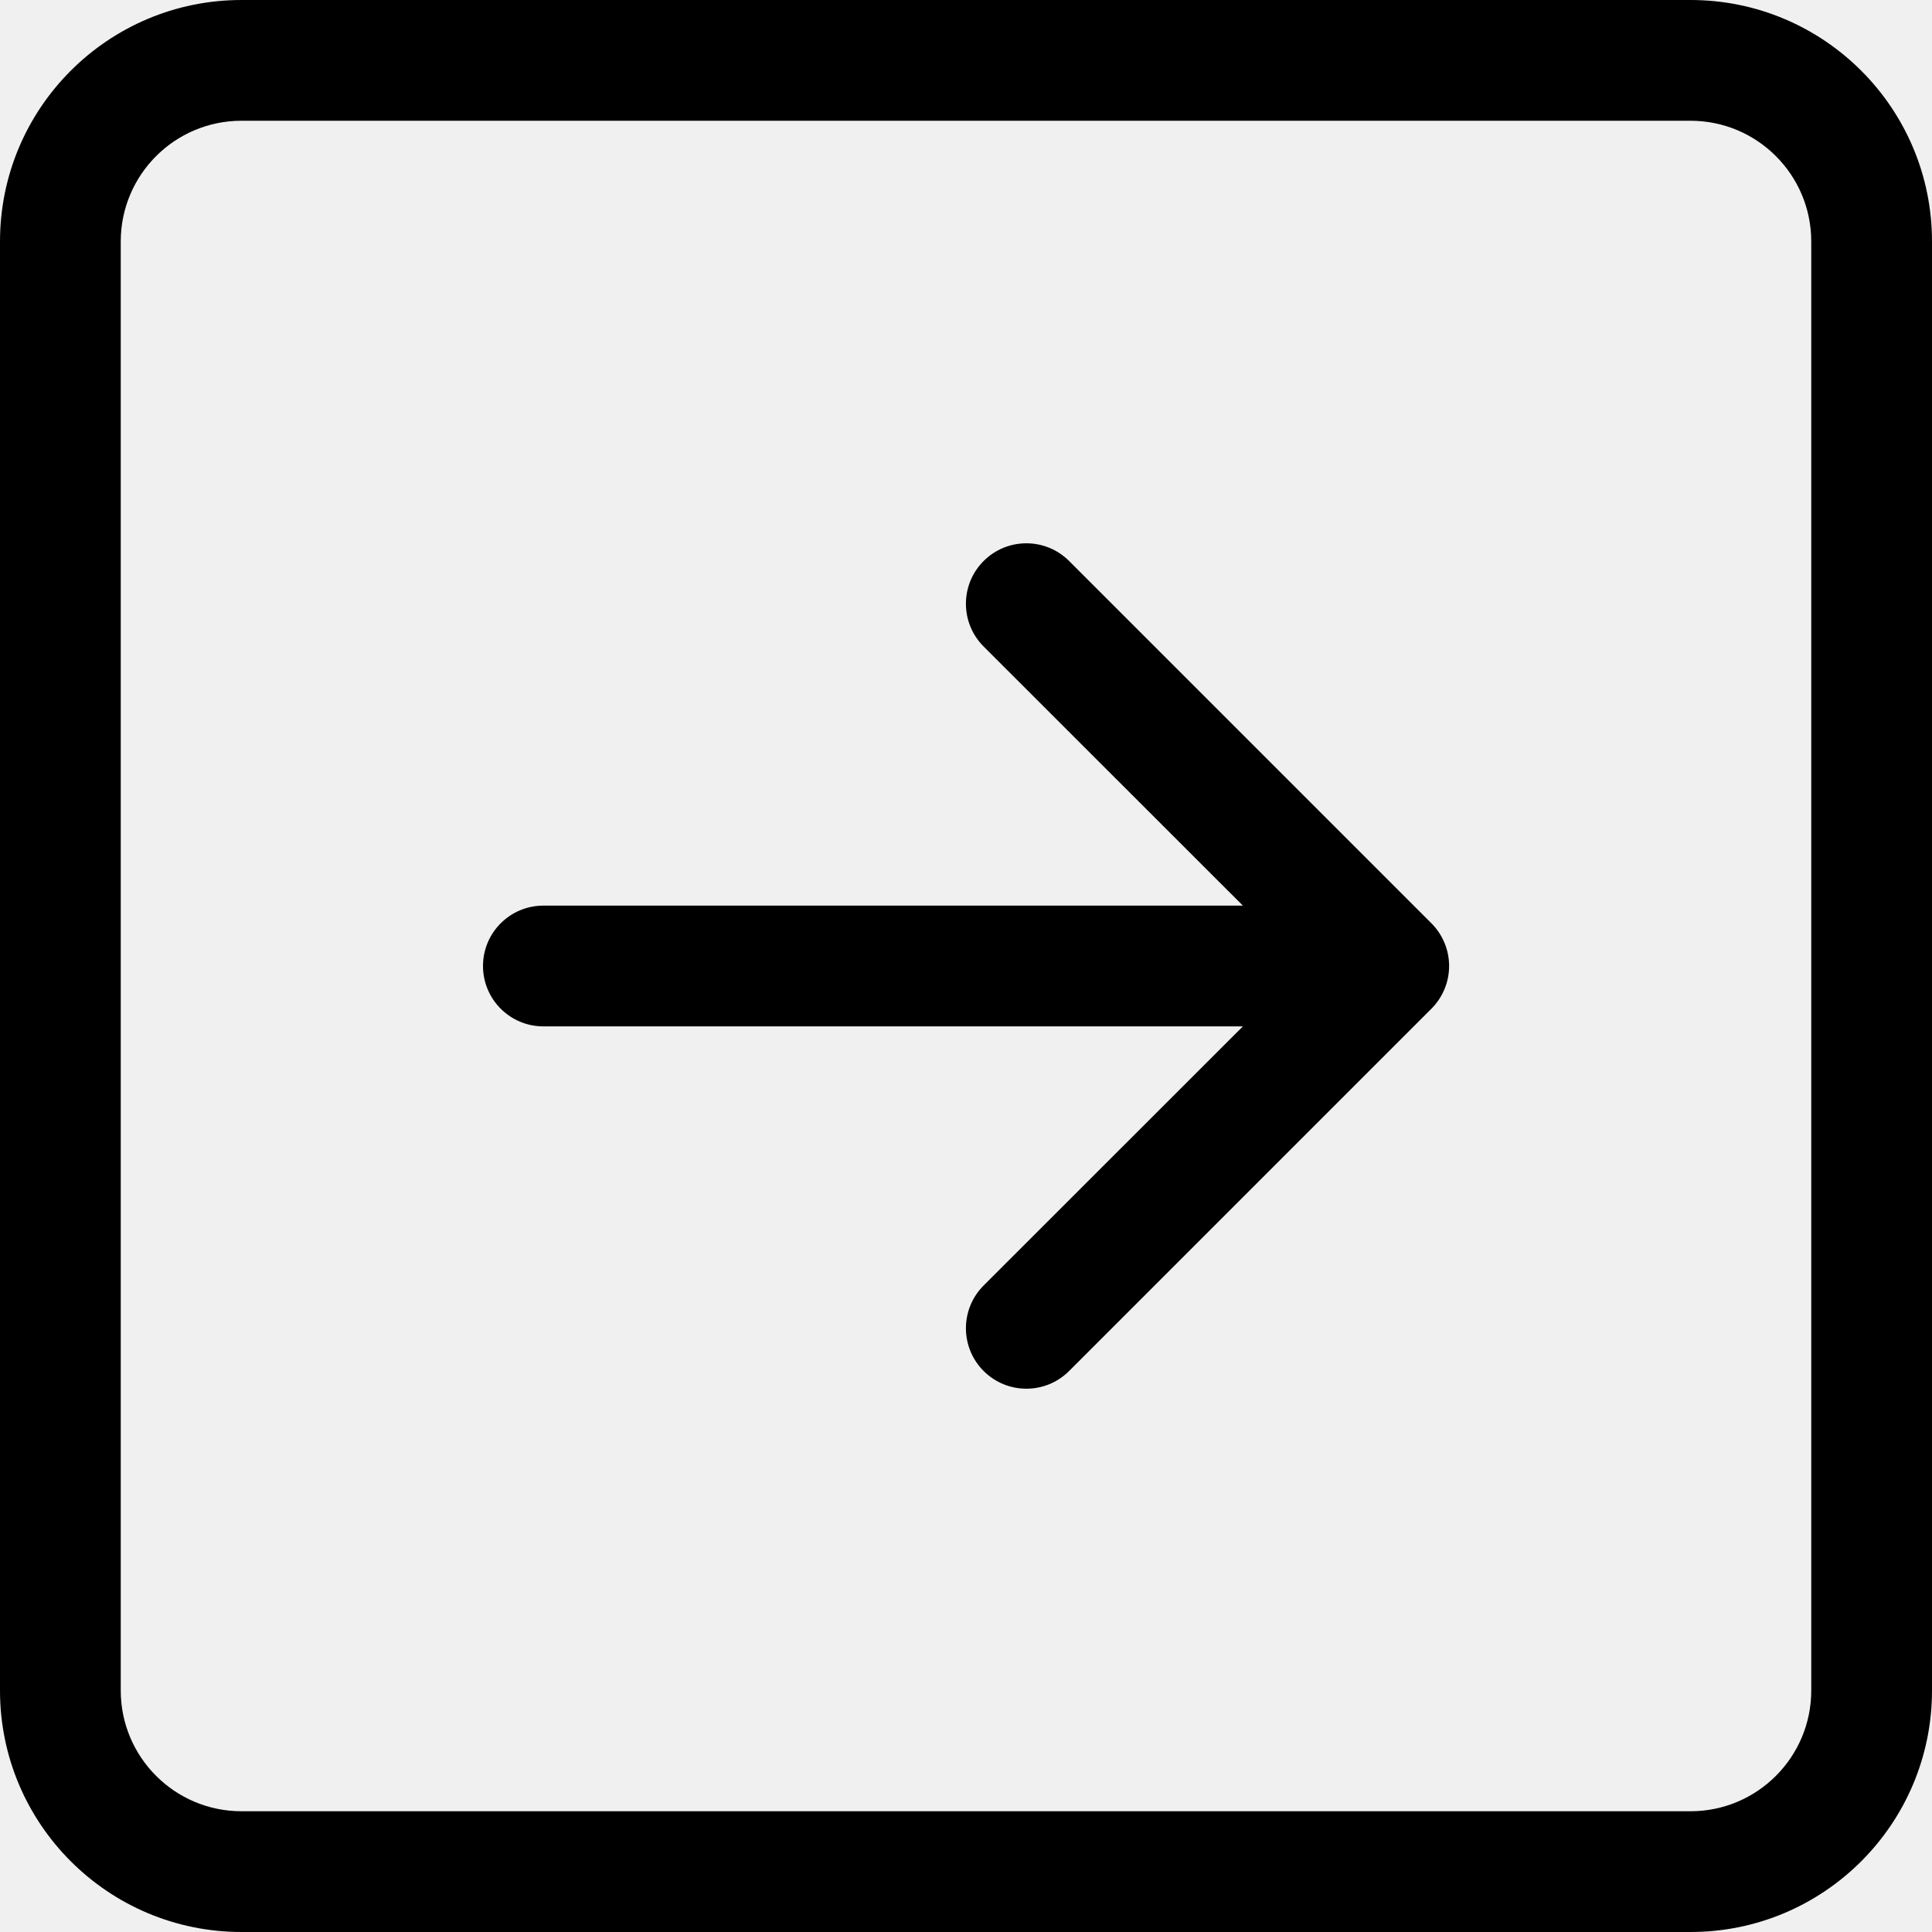
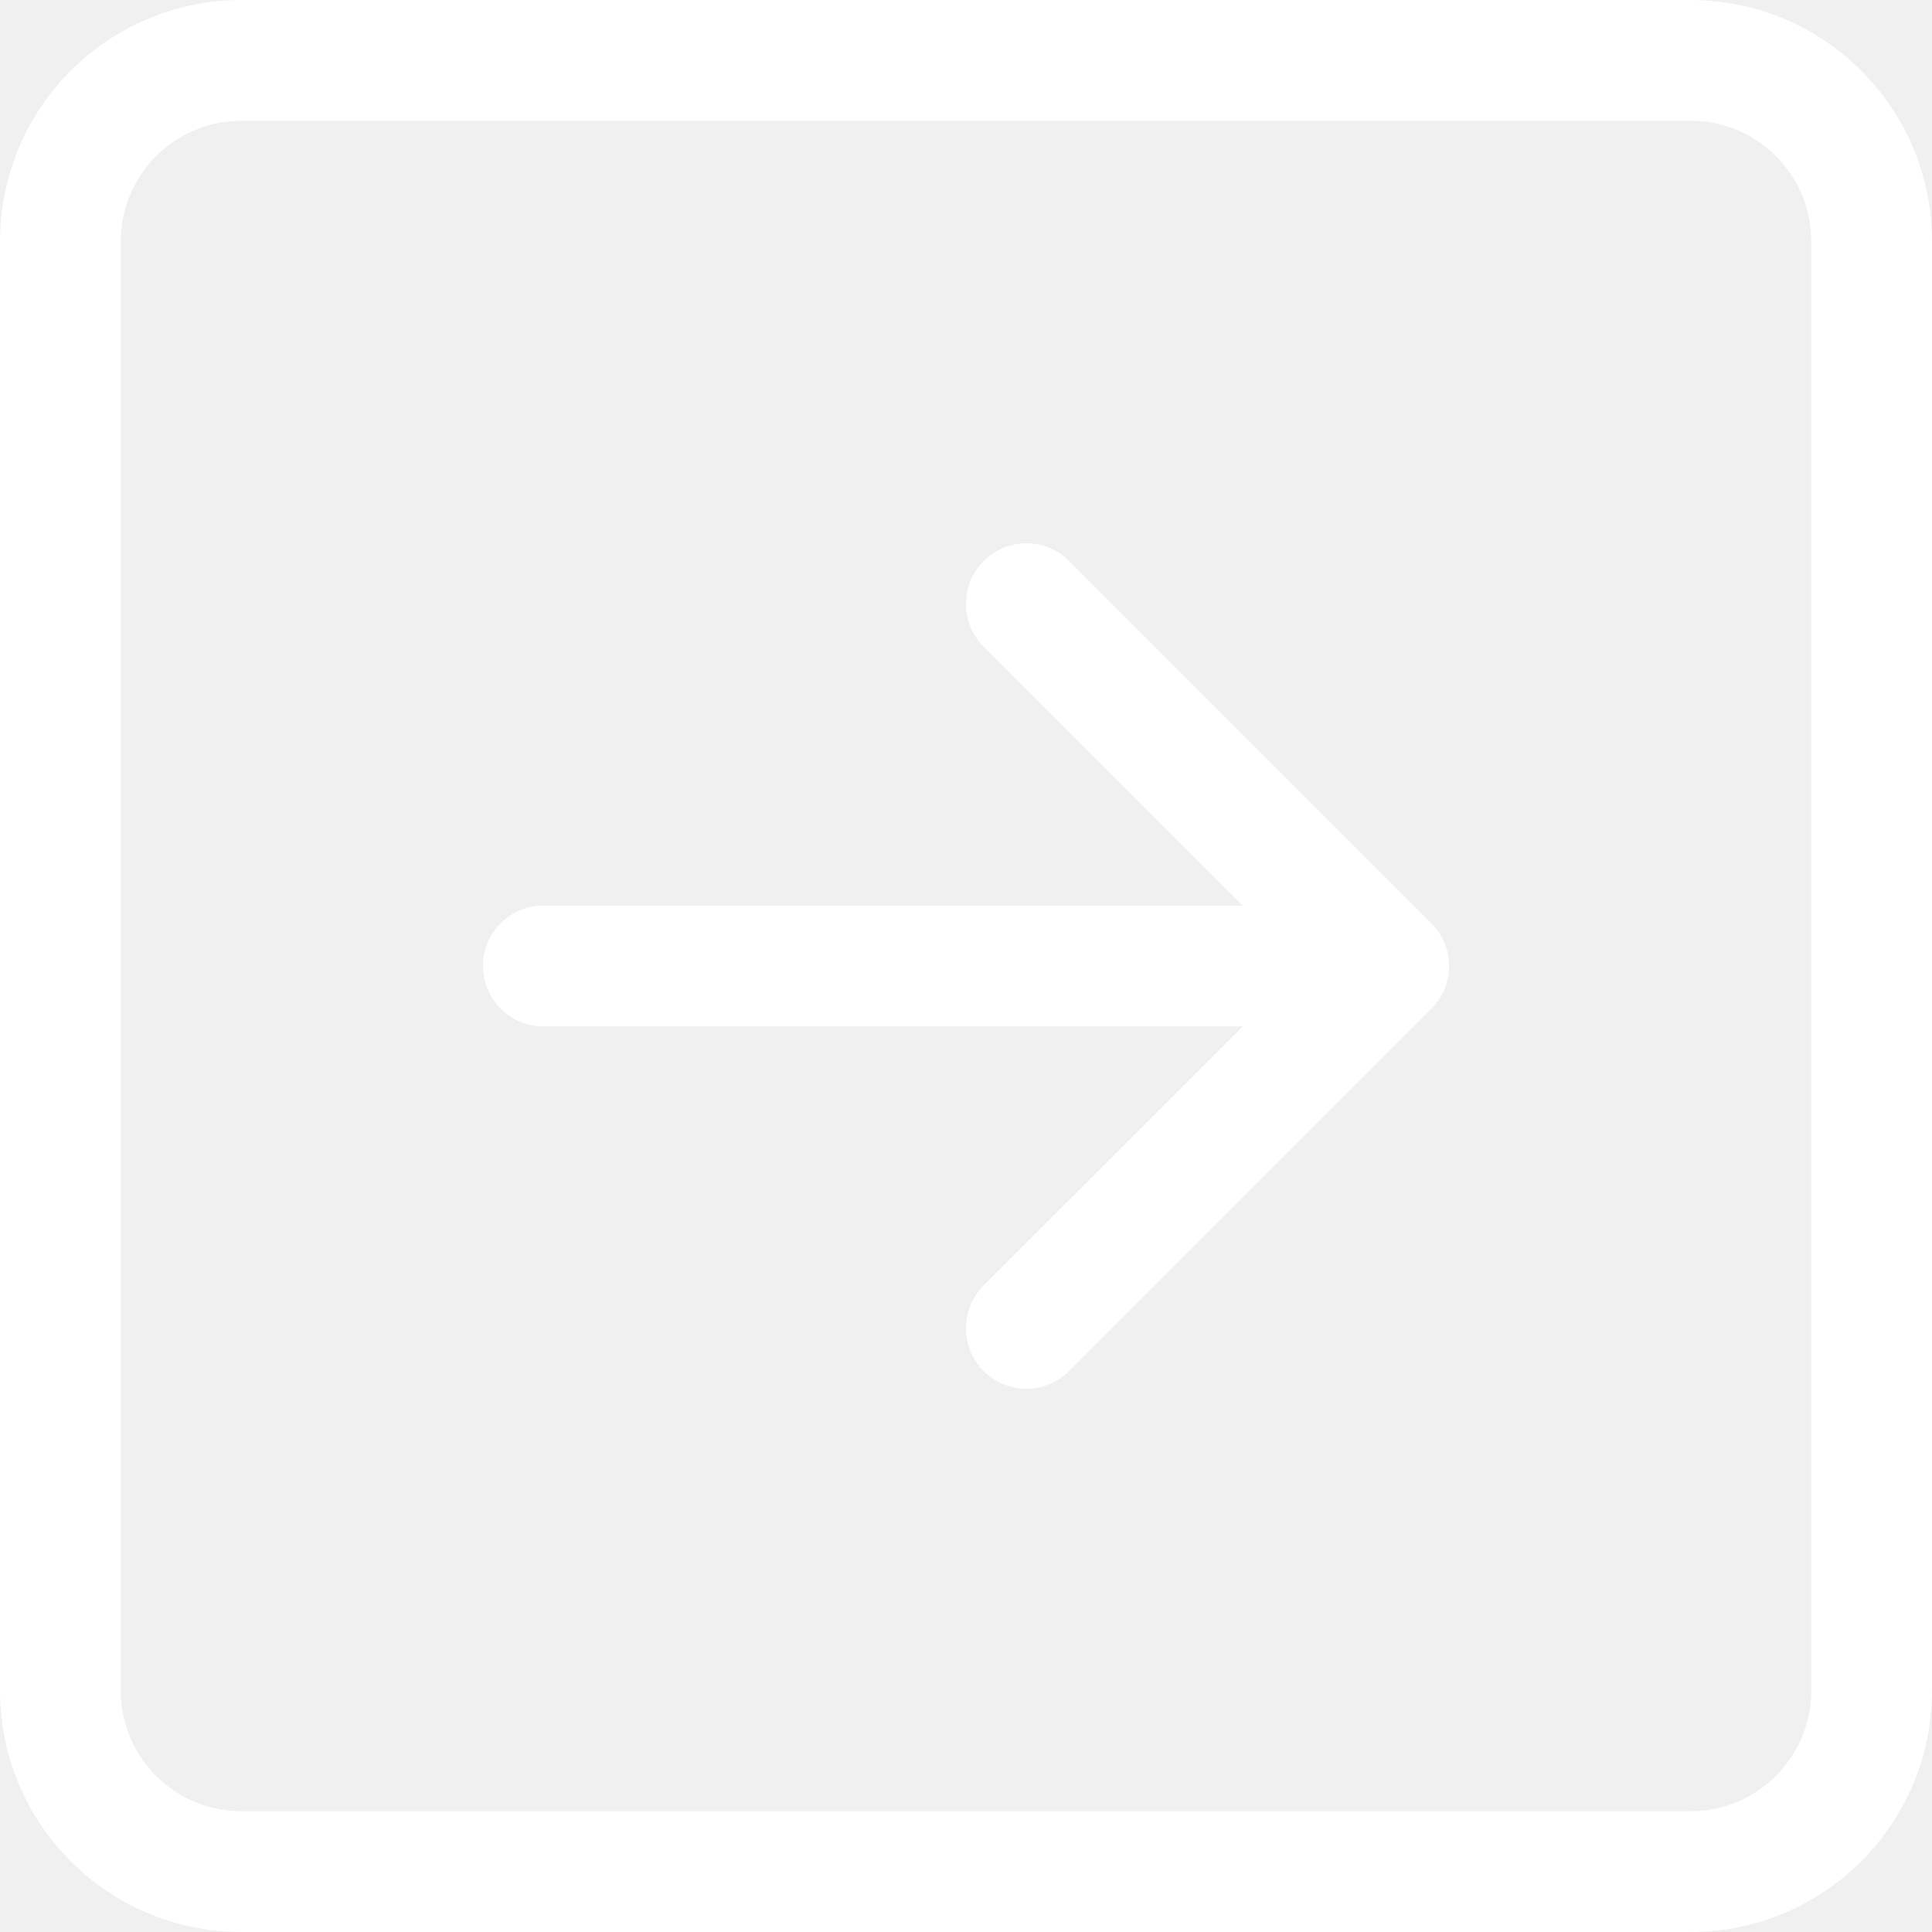
- <svg xmlns="http://www.w3.org/2000/svg" width="16" height="16" fill="currentColor" class="bi bi-arrow-right-square" viewBox="0 0 16 16">
+ <svg xmlns="http://www.w3.org/2000/svg" width="16" height="16" fill="#fff" class="bi bi-arrow-right-square" viewBox="0 0 16 16">
  <path fill-rule="evenodd" d="M15 2a1 1 0 0 0-1-1H2a1 1 0 0 0-1 1v12a1 1 0 0 0 1 1h12a1 1 0 0 0 1-1V2zM0 2a2 2 0 0 1 2-2h12a2 2 0 0 1 2 2v12a2 2 0 0 1-2 2H2a2 2 0 0 1-2-2V2zm4.5 5.5a.5.5 0 0 0 0 1h5.793l-2.147 2.146a.5.5 0 0 0 .708.708l3-3a.5.5 0 0 0 0-.708l-3-3a.5.5 0 1 0-.708.708L10.293 7.5H4.5z" />
</svg>
